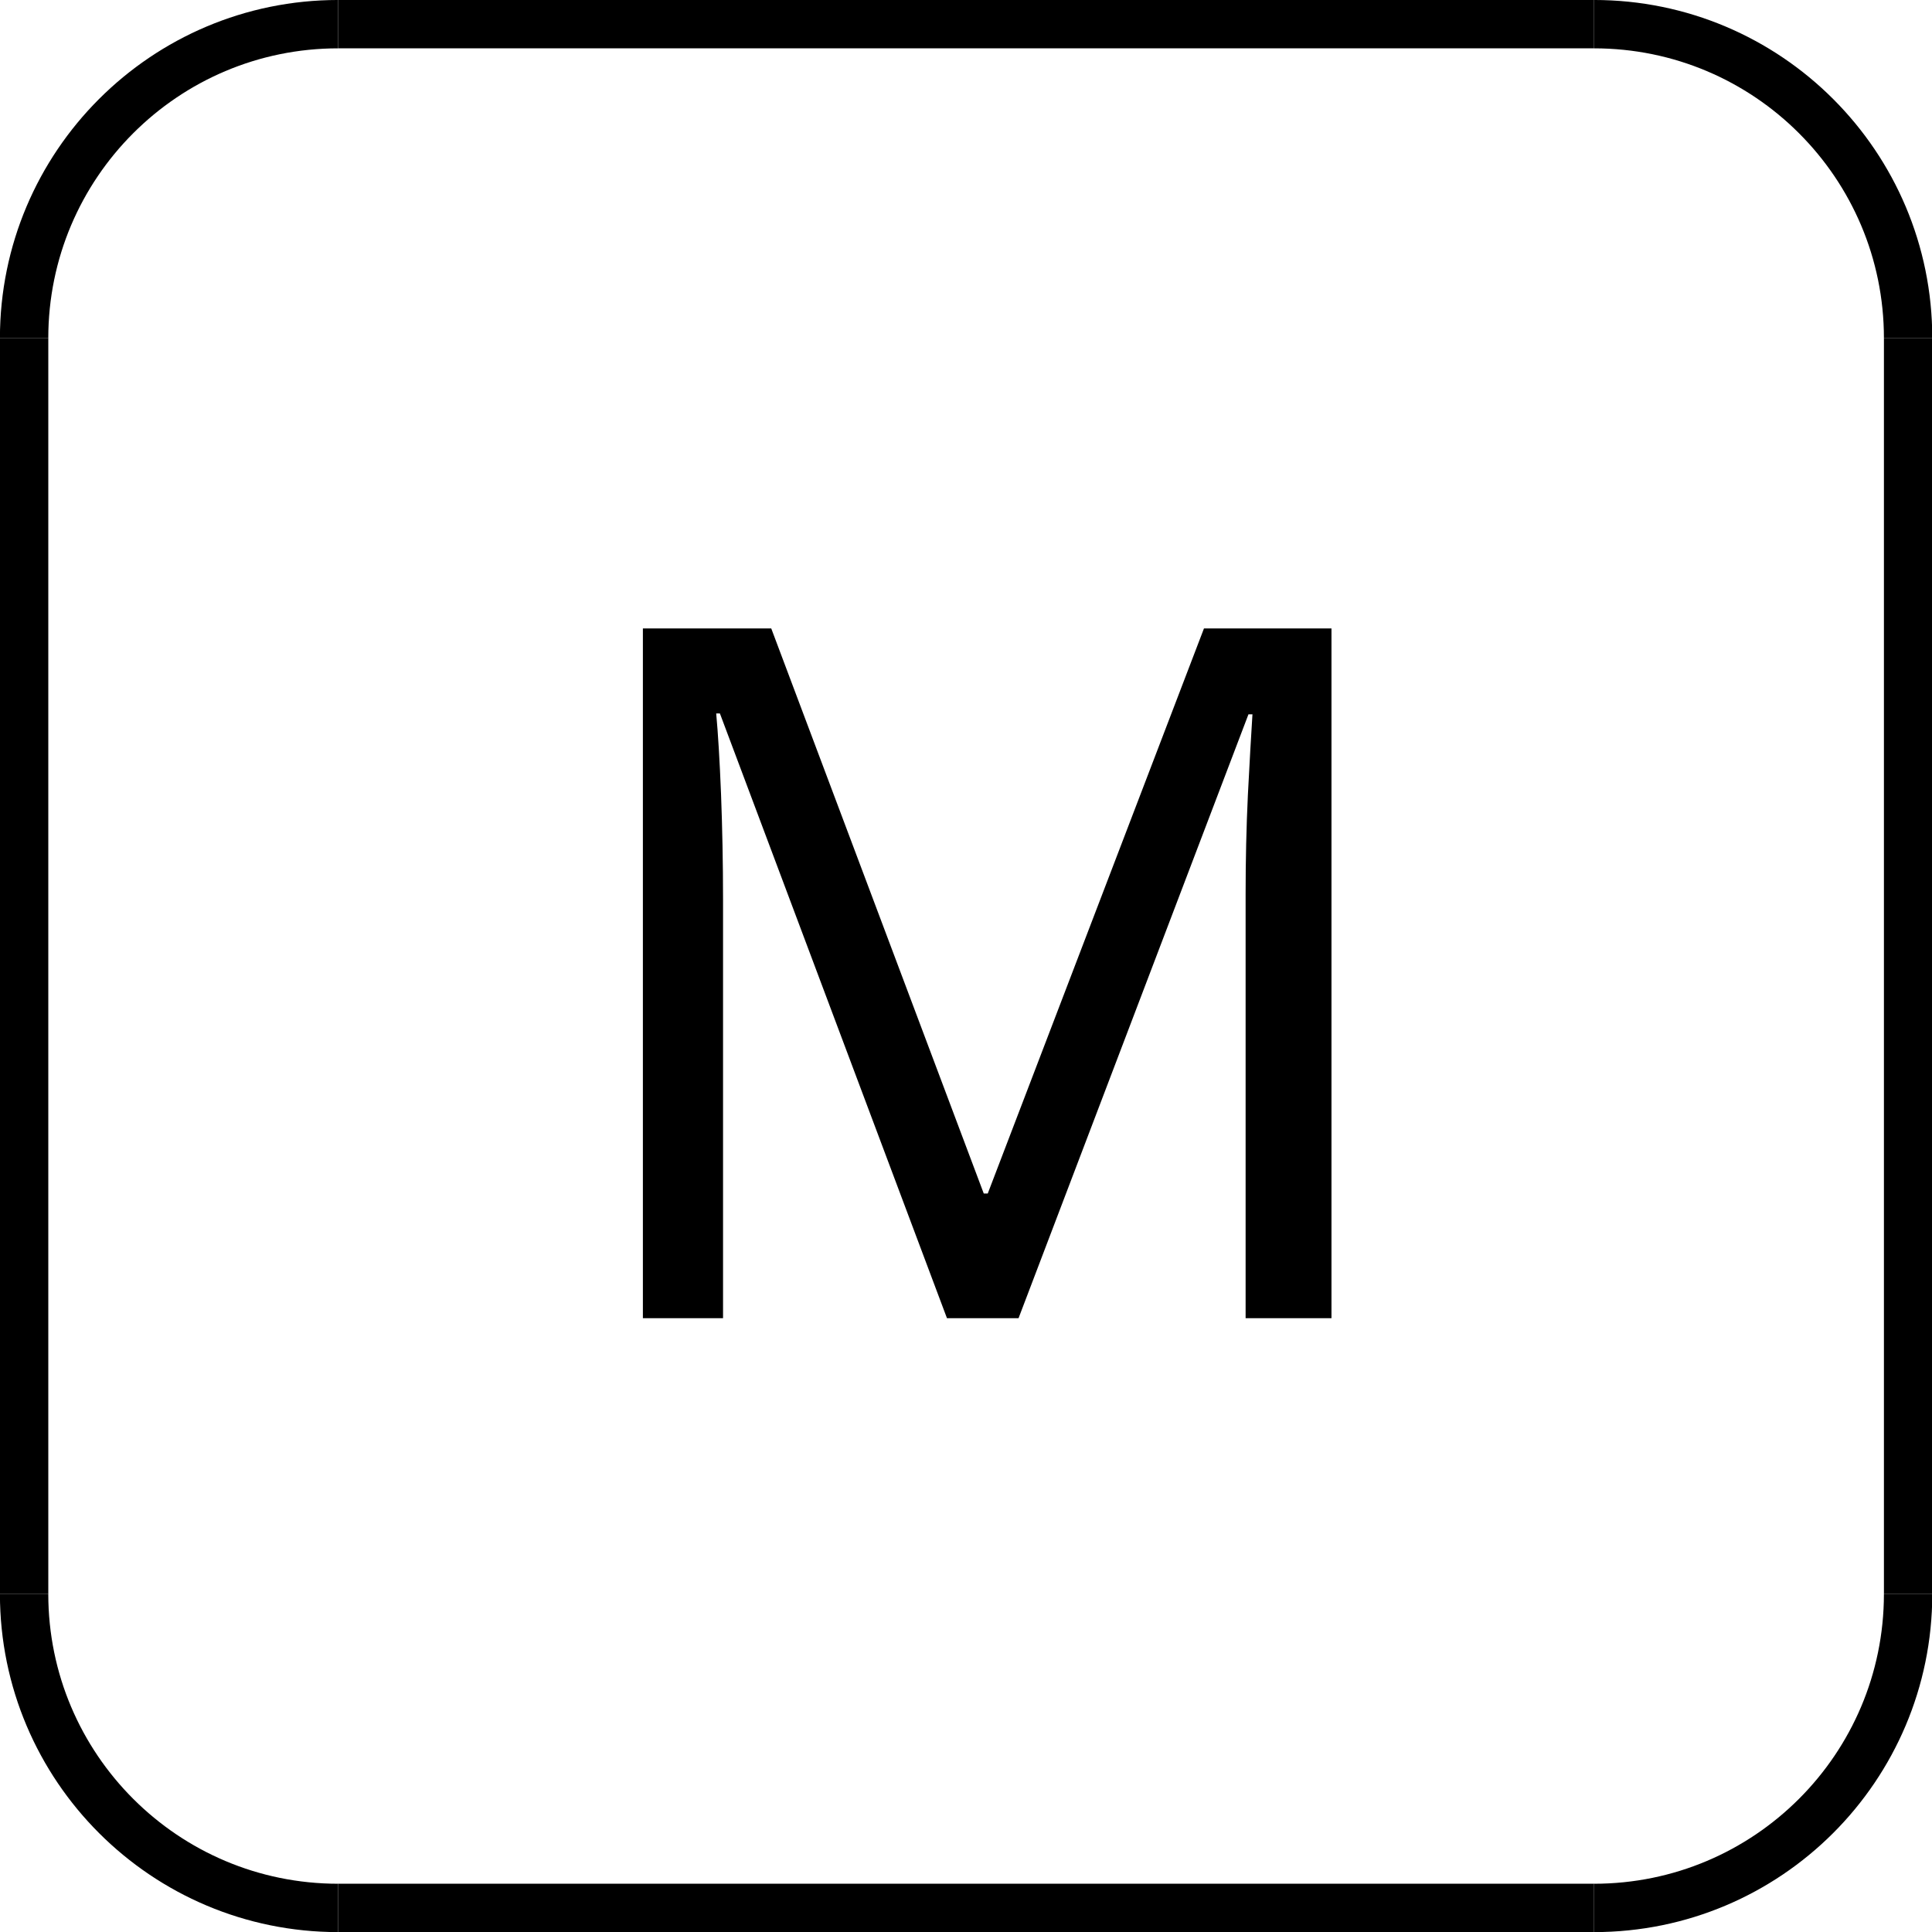
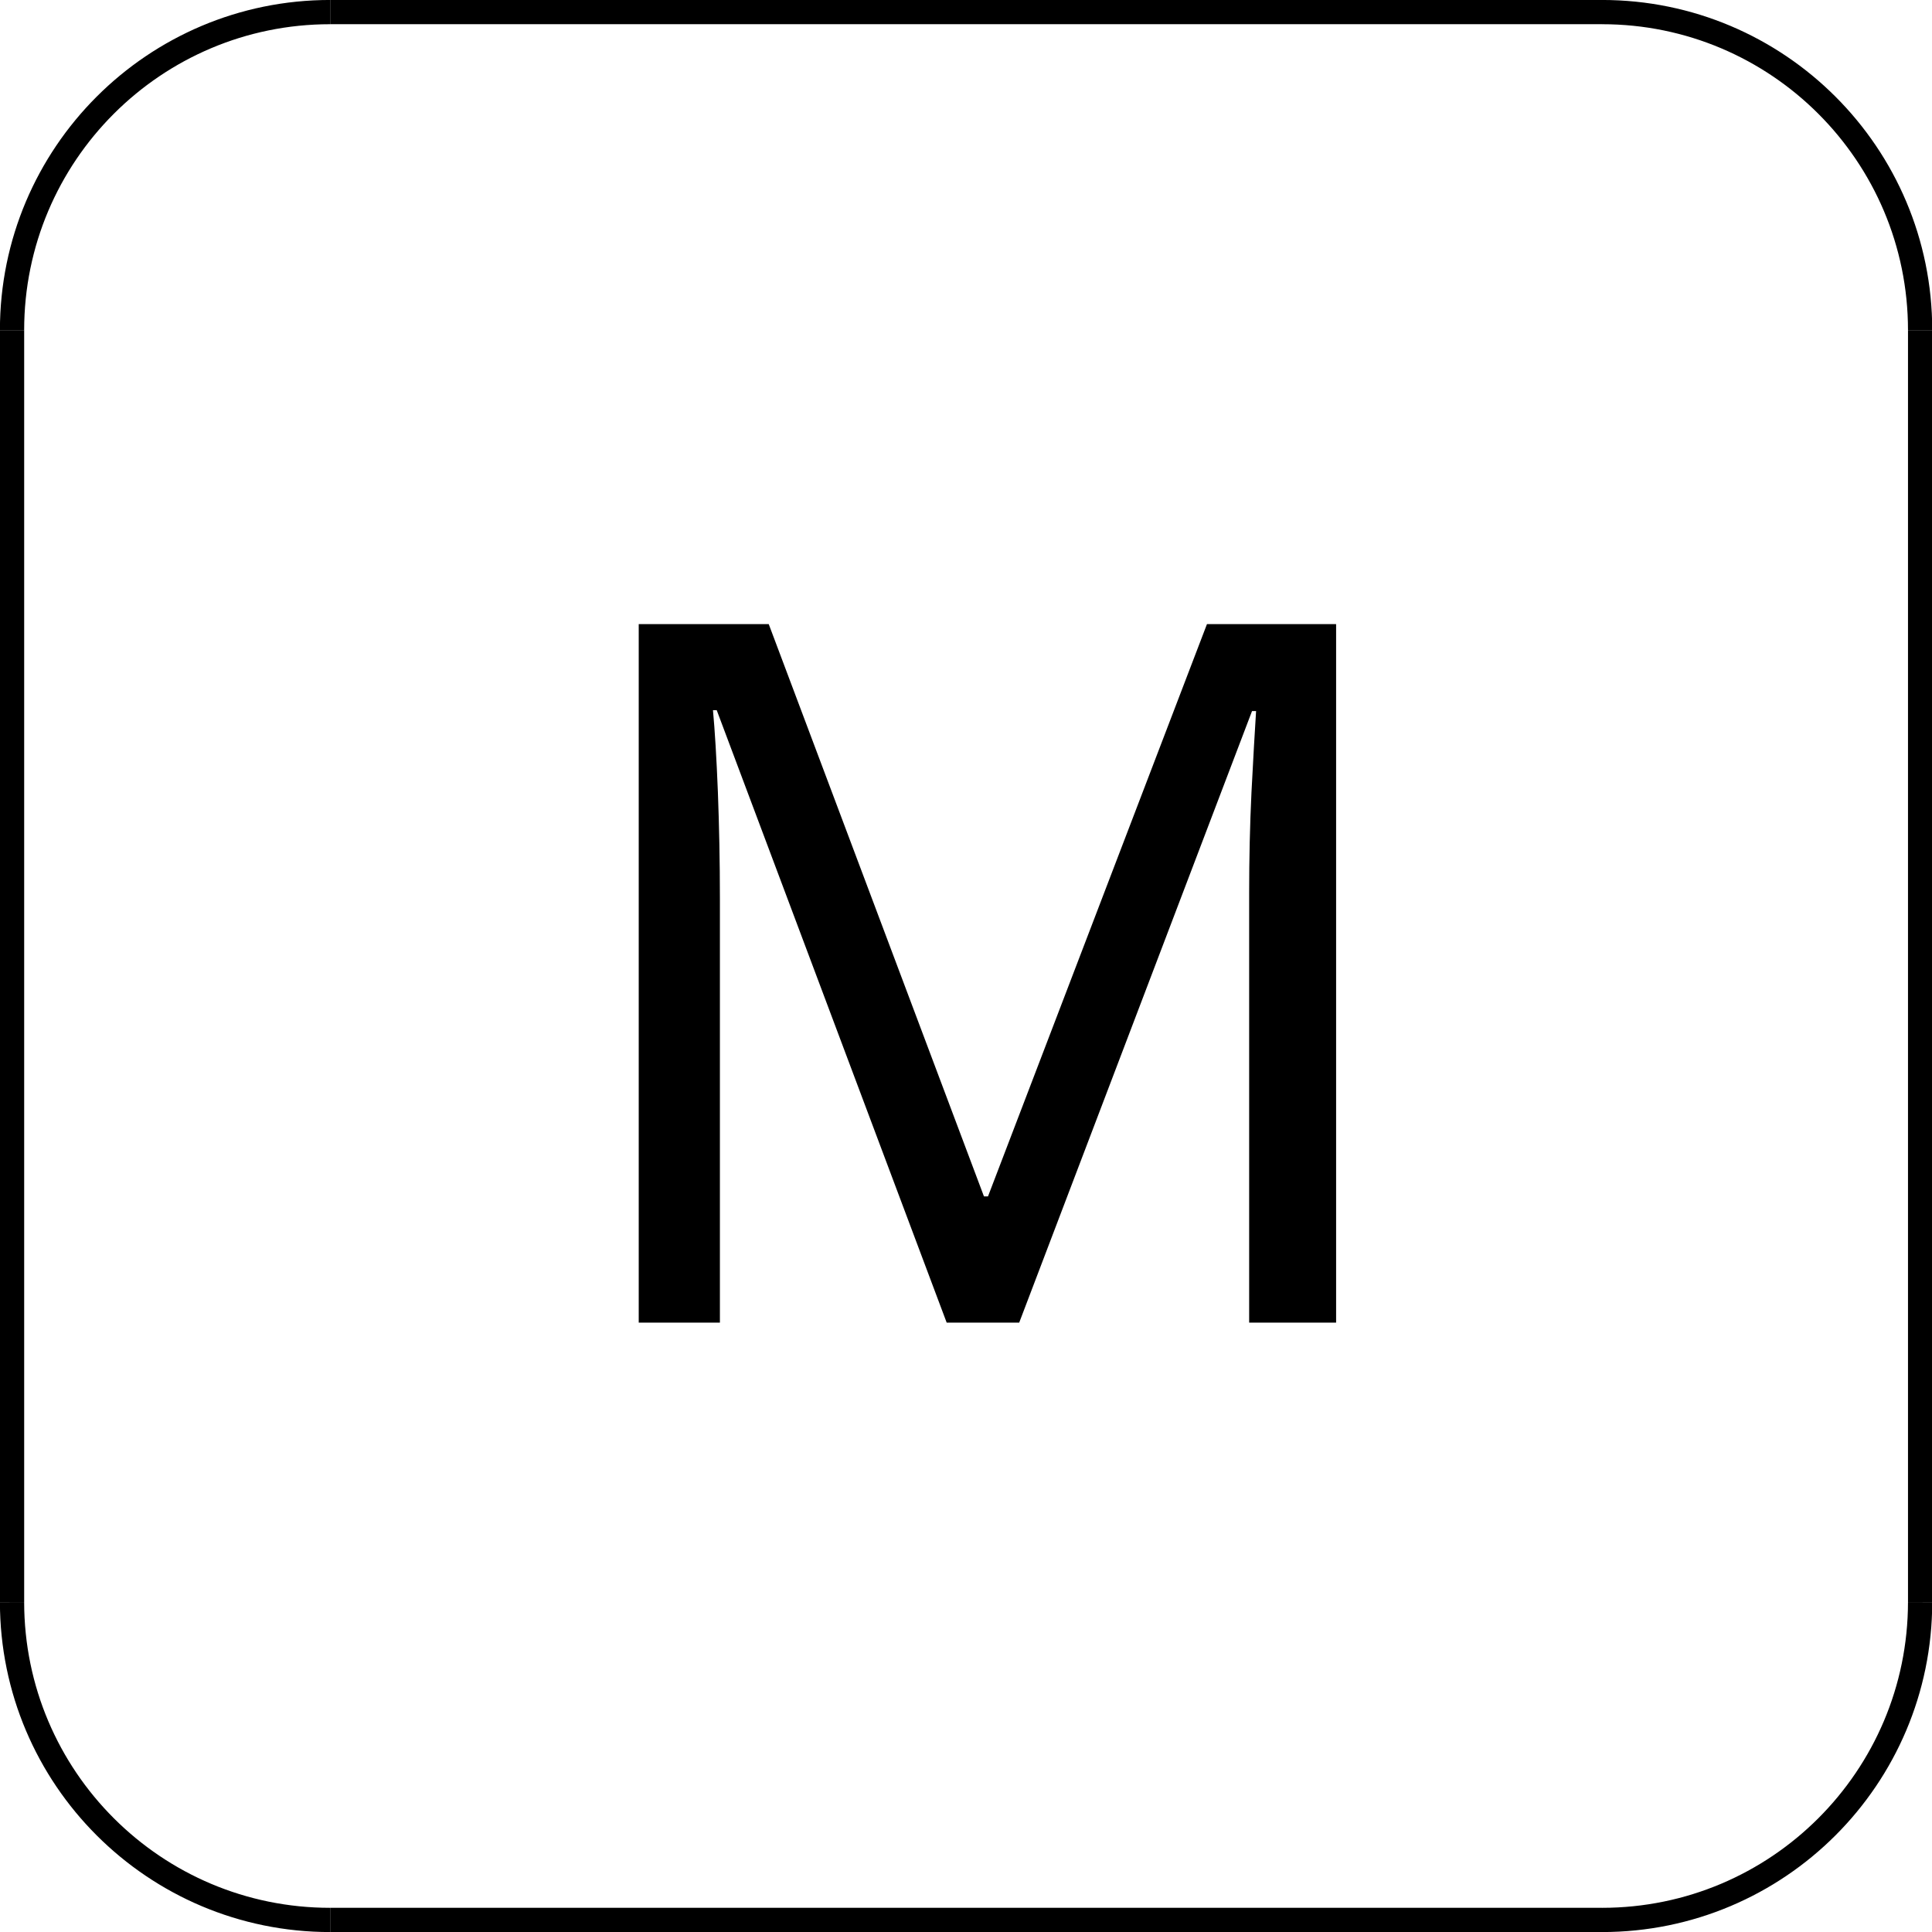
- <svg xmlns="http://www.w3.org/2000/svg" width="40" height="40" viewBox="0 0 10.583 10.583" version="1.1" id="svg19564">
+ <svg xmlns="http://www.w3.org/2000/svg" width="80mm" height="80mm" viewBox="0 0 80 80" version="1.1" id="svg19564">
  <defs id="defs19561">
    <clipPath id="clipId0">
      <path d="M 0,768 H 1024 V 0 H 0 Z" id="path2" />
    </clipPath>
  </defs>
-   <g id="layer1" transform="matrix(0.1000003,0,0,0.1,-28.97228,-9.752857)" style="stroke-width:2.646;stroke-dasharray:none">
-     <g id="g12097-8" transform="matrix(13.51496,0,0,13.51506,20055.82,45681.341)" style="stroke-width:0.196;stroke-miterlimit:4;stroke-dasharray:none">
-       <path d="m -1461.164,-3372.718 a 1.273,1.273 0 0 0 -1.273,1.273" id="path1112-2" style="fill:none;stroke:#000000;stroke-width:0.196;stroke-miterlimit:4;stroke-dasharray:none" />
-       <path d="m -1462.437,-3366.355 a 1.273,1.273 0 0 0 1.273,1.272" id="path1114-9" style="fill:none;stroke:#000000;stroke-width:0.196;stroke-miterlimit:4;stroke-dasharray:none" />
-       <path d="m -1456.074,-3365.083 a 1.273,1.273 0 0 0 1.273,-1.272" id="path1116-9" style="fill:none;stroke:#000000;stroke-width:0.196;stroke-miterlimit:4;stroke-dasharray:none" />
-       <polyline points="538.271,375.944 533.181,375.944 " id="polyline1118-6" style="fill:none;stroke:#000000;stroke-width:0.196;stroke-miterlimit:4;stroke-dasharray:none" transform="translate(-1994.345,-3741.027)" />
-       <polyline points="533.181,368.309 538.271,368.309 " id="polyline1120-0" style="fill:none;stroke:#000000;stroke-width:0.196;stroke-miterlimit:4;stroke-dasharray:none" transform="translate(-1994.345,-3741.027)" />
-       <polyline points="531.908,374.672 531.908,369.582 " id="polyline1122-2" style="fill:none;stroke:#000000;stroke-width:0.196;stroke-miterlimit:4;stroke-dasharray:none" transform="translate(-1994.345,-3741.027)" />
-       <polyline points="539.544,369.582 539.544,374.672 " id="polyline1124-7" style="fill:none;stroke:#000000;stroke-width:0.196;stroke-miterlimit:4;stroke-dasharray:none" transform="translate(-1994.345,-3741.027)" />
-       <path d="m -1454.801,-3371.445 a 1.273,1.273 0 0 0 -1.273,-1.273" id="path1126-6" style="fill:none;stroke:#000000;stroke-width:0.196;stroke-miterlimit:4;stroke-dasharray:none" />
+   <g id="layer1" transform="matrix(0.7655911,0,0,0.7655966,-222.3209,-75.18036)" style="stroke-width:1.306;stroke-dasharray:none">
+     <g id="g12097-8" transform="matrix(13.51496,0,0,13.51506,20055.82,45681.341)" style="stroke-width:0.097;stroke-miterlimit:4;stroke-dasharray:none">
+       <path d="m -1461.164,-3372.718 a 1.273,1.273 0 0 0 -1.273,1.273" id="path1112-2" style="fill:none;stroke:#000000;stroke-width:0.097;stroke-miterlimit:4;stroke-dasharray:none" />
+       <path d="m -1462.437,-3366.355 a 1.273,1.273 0 0 0 1.273,1.272" id="path1114-9" style="fill:none;stroke:#000000;stroke-width:0.097;stroke-miterlimit:4;stroke-dasharray:none" />
+       <path d="m -1456.074,-3365.083 a 1.273,1.273 0 0 0 1.273,-1.272" id="path1116-9" style="fill:none;stroke:#000000;stroke-width:0.097;stroke-miterlimit:4;stroke-dasharray:none" />
+       <polyline points="538.271,375.944 533.181,375.944 " id="polyline1118-6" style="fill:none;stroke:#000000;stroke-width:0.097;stroke-miterlimit:4;stroke-dasharray:none" transform="translate(-1994.345,-3741.027)" />
+       <polyline points="533.181,368.309 538.271,368.309 " id="polyline1120-0" style="fill:none;stroke:#000000;stroke-width:0.097;stroke-miterlimit:4;stroke-dasharray:none" transform="translate(-1994.345,-3741.027)" />
+       <polyline points="531.908,374.672 531.908,369.582 " id="polyline1122-2" style="fill:none;stroke:#000000;stroke-width:0.097;stroke-miterlimit:4;stroke-dasharray:none" transform="translate(-1994.345,-3741.027)" />
+       <polyline points="539.544,369.582 539.544,374.672 " id="polyline1124-7" style="fill:none;stroke:#000000;stroke-width:0.097;stroke-miterlimit:4;stroke-dasharray:none" transform="translate(-1994.345,-3741.027)" />
+       <path d="m -1454.801,-3371.445 a 1.273,1.273 0 0 0 -1.273,-1.273" id="path1126-6" style="fill:none;stroke:#000000;stroke-width:0.097;stroke-miterlimit:4;stroke-dasharray:none" />
    </g>
-     <text xml:space="preserve" style="font-style:normal;font-variant:normal;font-weight:normal;font-stretch:normal;font-size:85.99px;line-height:1.25;font-family:sans-serif;-inkscape-font-specification:'sans-serif, Normal';font-variant-ligatures:normal;font-variant-caps:normal;font-variant-numeric:normal;font-variant-east-asian:normal;fill:#000000;fill-opacity:1;stroke:none;stroke-width:2.646;stroke-miterlimit:4;stroke-dasharray:none" x="319.797" y="169.733" id="text44048">
-       <tspan id="tspan44046" style="font-style:normal;font-variant:normal;font-weight:normal;font-stretch:normal;font-size:52.917px;font-family:sans-serif;-inkscape-font-specification:'sans-serif, Normal';font-variant-ligatures:normal;font-variant-caps:normal;font-variant-numeric:normal;font-variant-east-asian:normal;stroke-width:2.646;stroke-miterlimit:4;stroke-dasharray:none" x="319.797" y="169.733">M</tspan>
+     <text xml:space="preserve" style="font-style:normal;font-variant:normal;font-weight:normal;font-stretch:normal;font-size:85.99px;line-height:1.25;font-family:sans-serif;-inkscape-font-specification:'sans-serif, Normal';font-variant-ligatures:normal;font-variant-caps:normal;font-variant-numeric:normal;font-variant-east-asian:normal;fill:#000000;fill-opacity:1;stroke:none;stroke-width:1.306;stroke-miterlimit:4;stroke-dasharray:none" x="319.797" y="169.733" id="text44048">
+       <tspan id="tspan44046" style="font-style:normal;font-variant:normal;font-weight:normal;font-stretch:normal;font-size:52.917px;font-family:sans-serif;-inkscape-font-specification:'sans-serif, Normal';font-variant-ligatures:normal;font-variant-caps:normal;font-variant-numeric:normal;font-variant-east-asian:normal;stroke-width:1.306;stroke-miterlimit:4;stroke-dasharray:none" x="319.797" y="169.733">M</tspan>
    </text>
  </g>
</svg>
